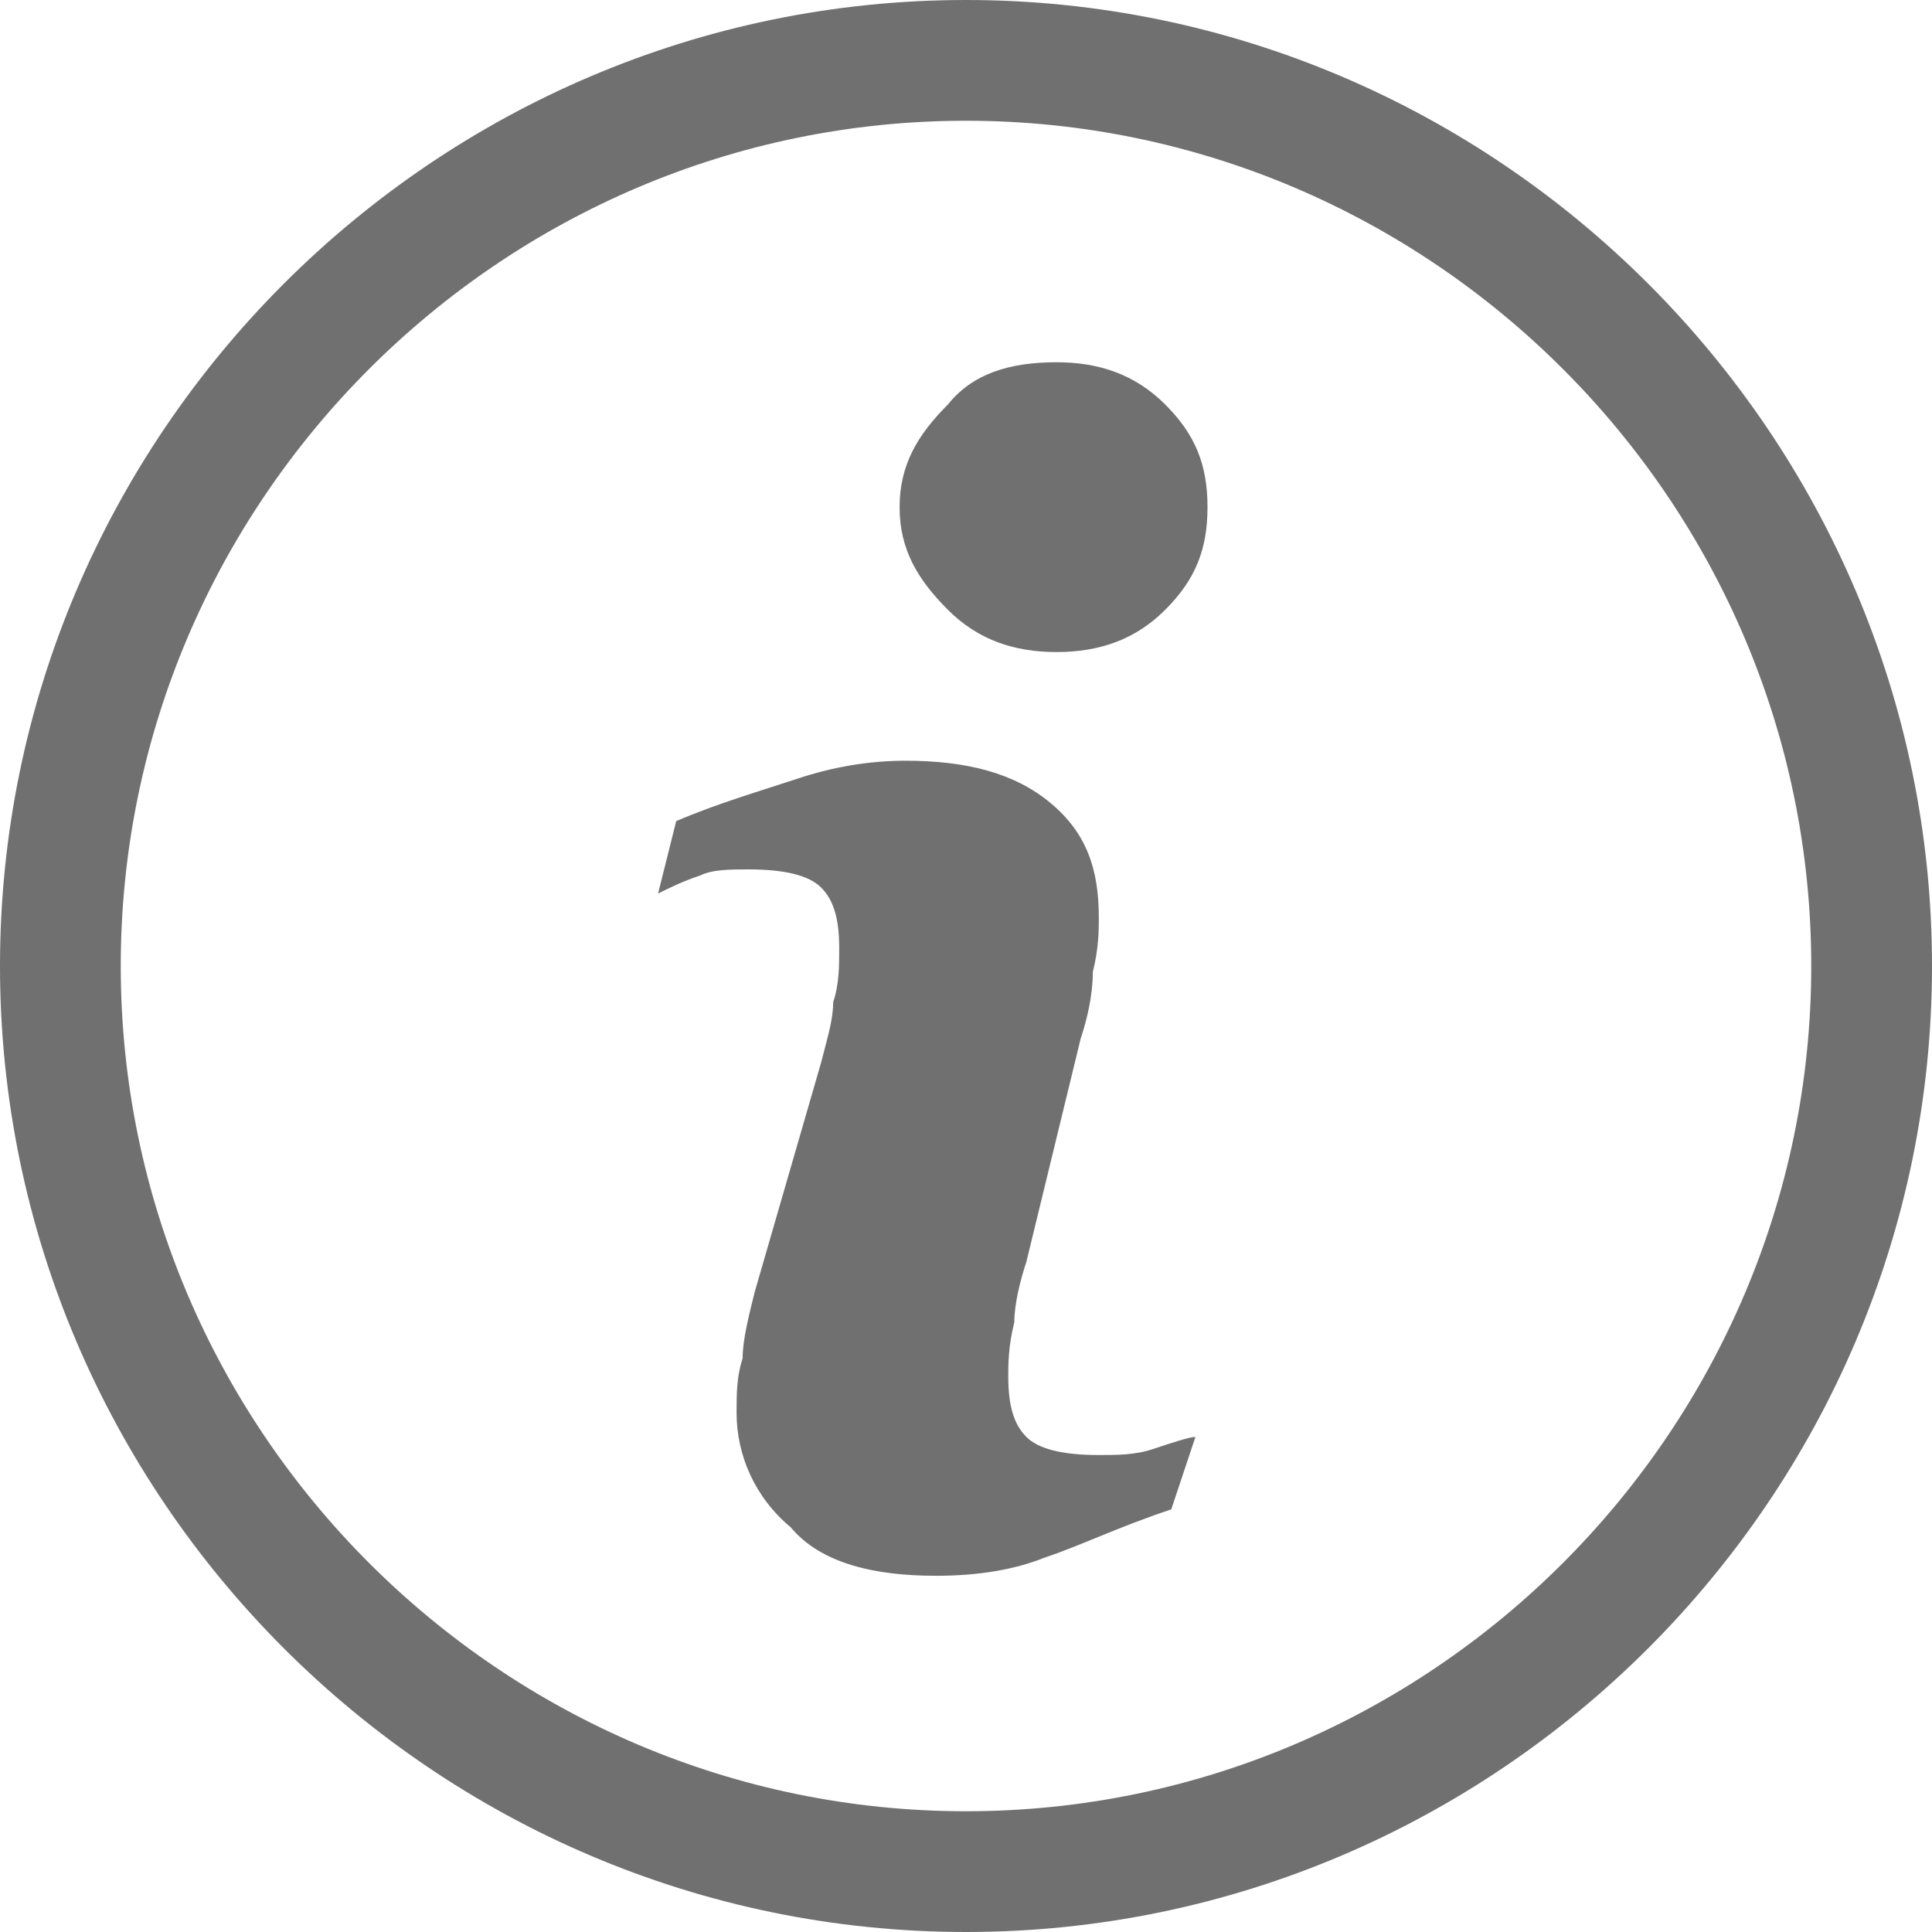
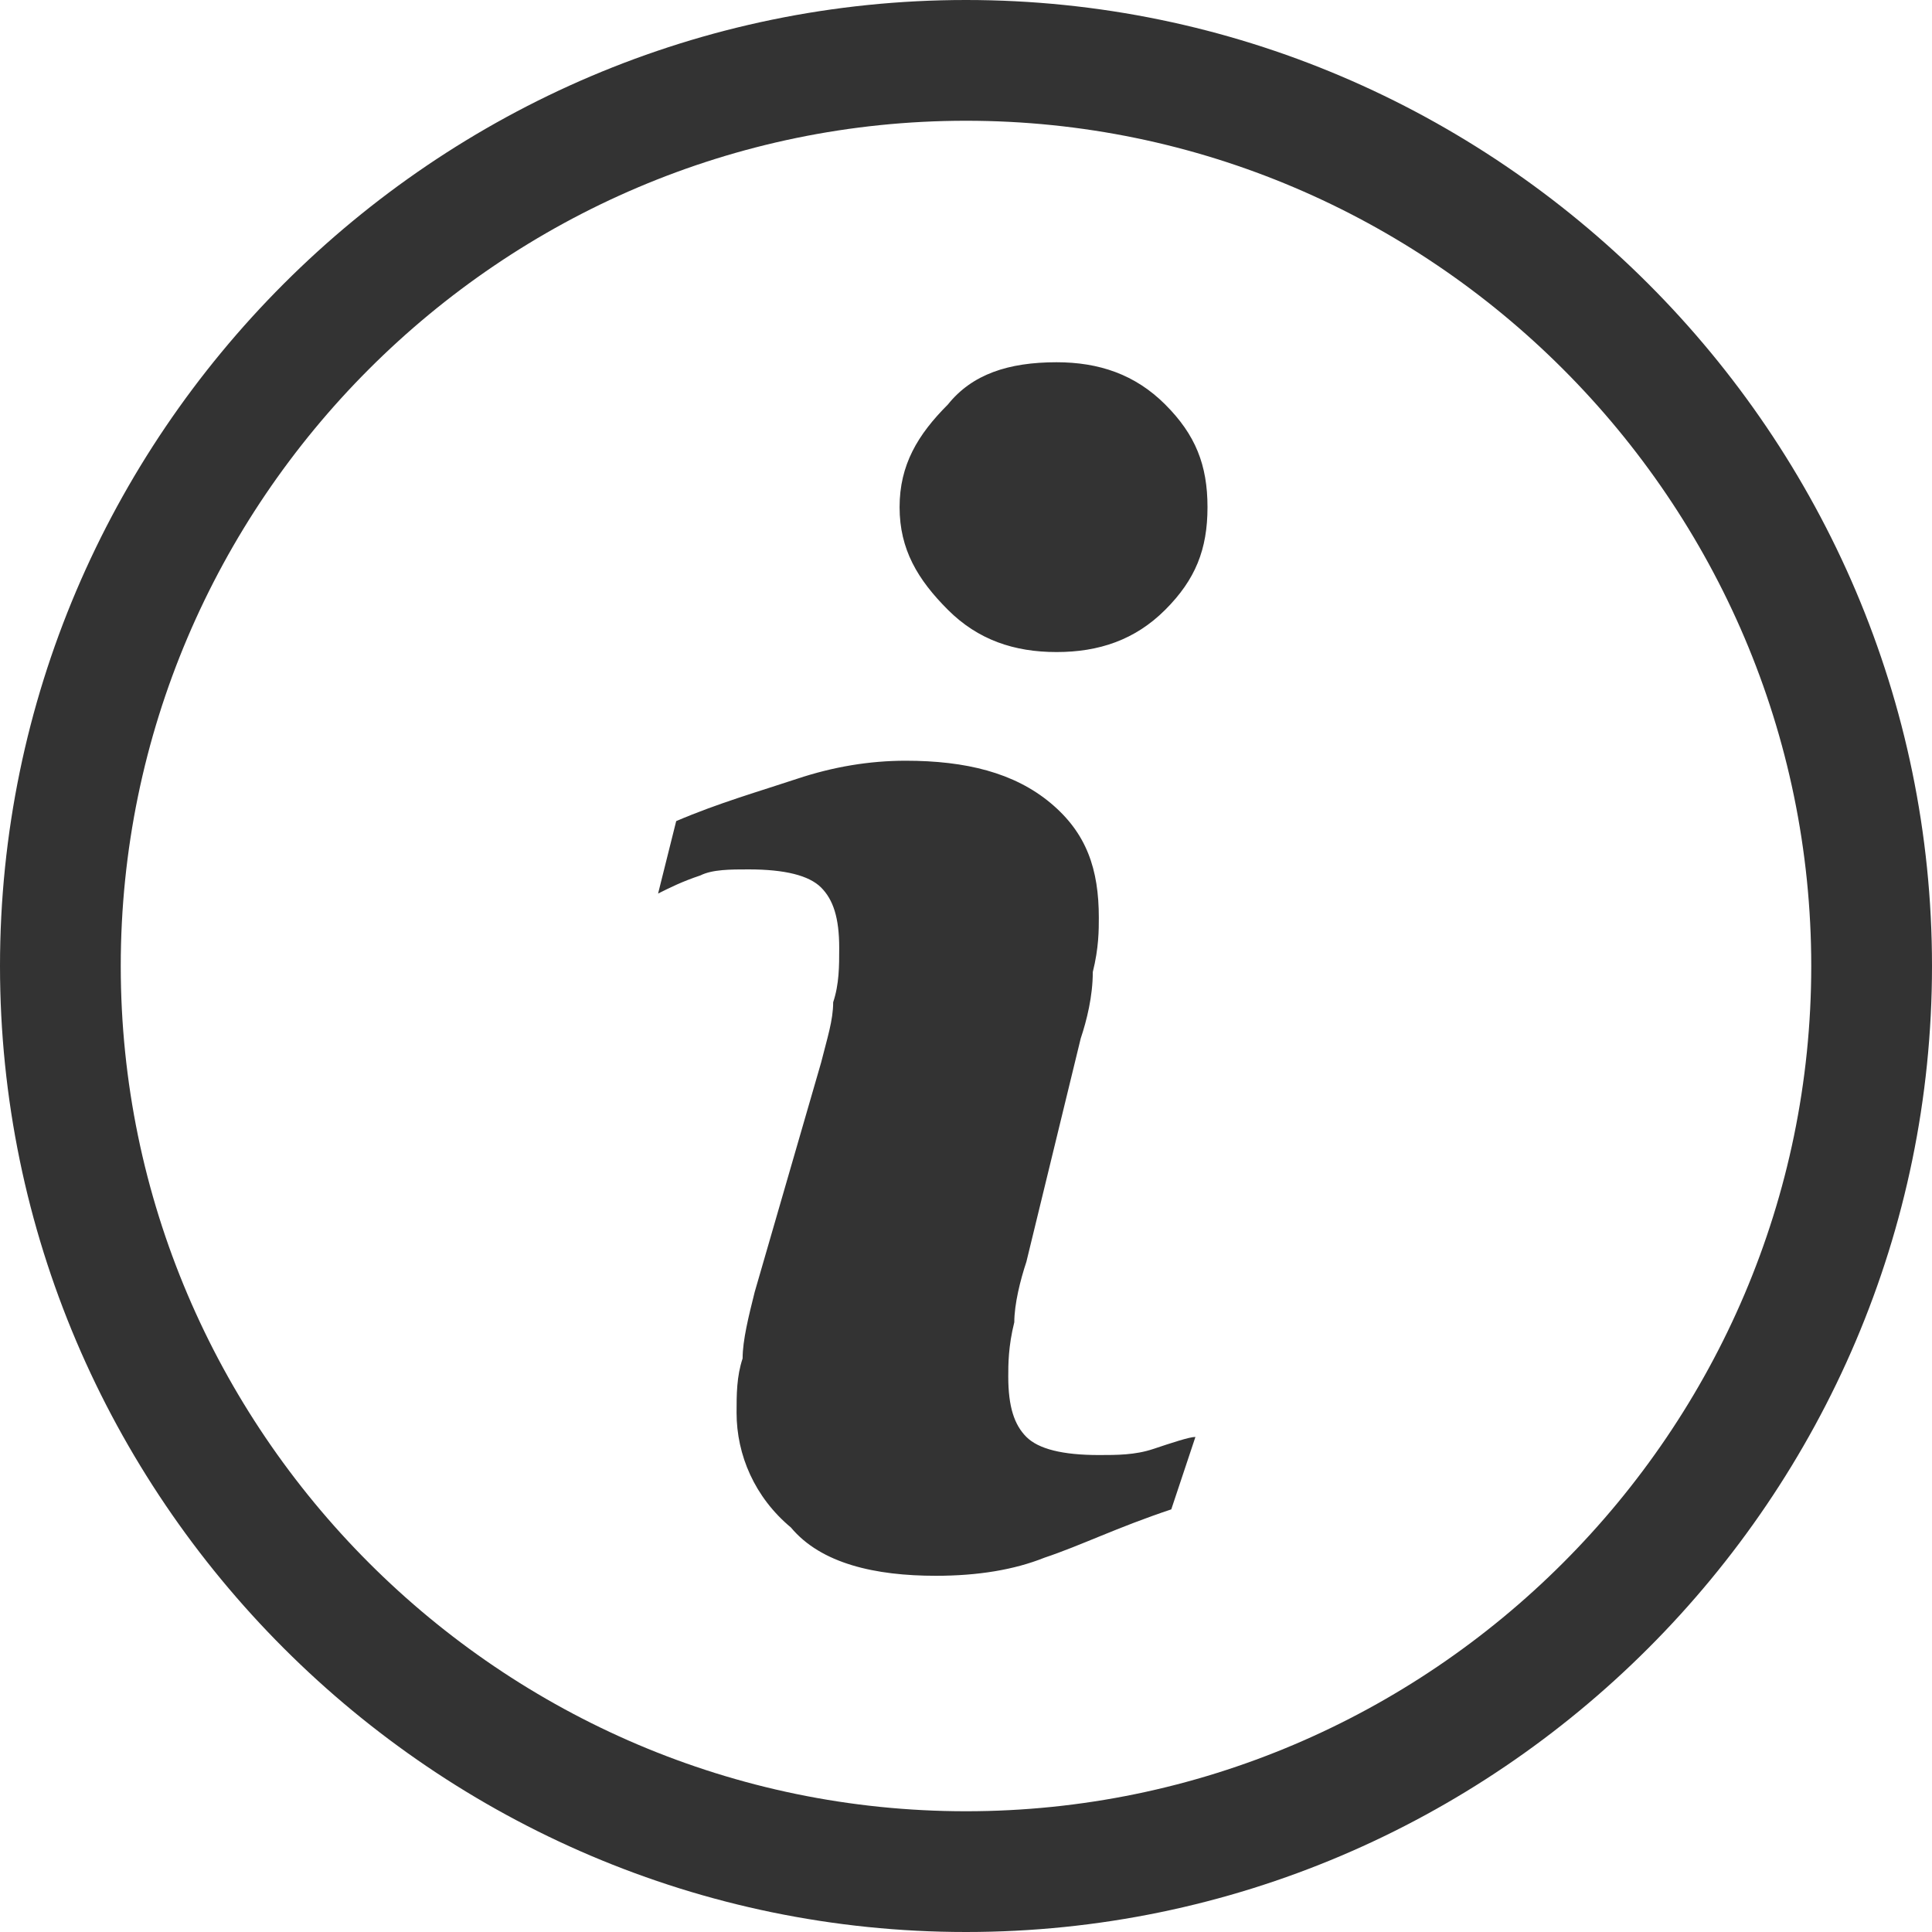
<svg xmlns="http://www.w3.org/2000/svg" version="1.1" width="32" height="32" viewBox="0 0 32 32">
-   <path fill="#707070" class="icons-background" d="M19.3 10.1c-0.5 0.5-1.1 0.7-1.8 0.7s-1.3-0.2-1.8-0.7c-0.5-0.5-0.8-1-0.8-1.7s0.3-1.2 0.8-1.7c0.4-0.5 1-0.7 1.8-0.7 0.7 0 1.3 0.2 1.8 0.7s0.7 1 0.7 1.7c0 0.7-0.2 1.2-0.7 1.7zM19.4 25c-0.9 0.3-1.5 0.6-2.1 0.8-0.5 0.2-1.1 0.3-1.8 0.3-1 0-1.9-0.2-2.4-0.8-0.6-0.5-0.9-1.2-0.9-1.9 0-0.3 0-0.6 0.1-0.9 0-0.3 0.1-0.7 0.2-1.1l1.1-3.8c0.1-0.4 0.2-0.7 0.2-1 0.1-0.3 0.1-0.6 0.1-0.9 0-0.5-0.1-0.8-0.3-1s-0.6-0.3-1.2-0.3c-0.3 0-0.6 0-0.8 0.1-0.3 0.1-0.5 0.2-0.7 0.3l0.3-1.2c0.7-0.3 1.4-0.5 2-0.7s1.2-0.3 1.8-0.3c1 0 1.8 0.2 2.4 0.7s0.8 1.1 0.8 1.9c0 0.2 0 0.5-0.1 0.9 0 0.4-0.1 0.8-0.2 1.1l-0.9 3.7c-0.1 0.3-0.2 0.7-0.2 1-0.1 0.4-0.1 0.7-0.1 0.9 0 0.5 0.1 0.8 0.3 1s0.6 0.3 1.2 0.3c0.3 0 0.6 0 0.9-0.1s0.6-0.2 0.7-0.2l-0.4 1.2zM32 16c0 8.8-7.2 16-16 16s-16-7.2-16-16 7.2-16 16-16 16 7.2 16 16zM16 2c-7.7 0-14 6.3-14 14s6.3 14 14 14 14-6.3 14-14-6.3-14-14-14z" />
+   <path fill="#333" class="icons-background" d="M19.3 10.1c-0.5 0.5-1.1 0.7-1.8 0.7s-1.3-0.2-1.8-0.7c-0.5-0.5-0.8-1-0.8-1.7s0.3-1.2 0.8-1.7c0.4-0.5 1-0.7 1.8-0.7 0.7 0 1.3 0.2 1.8 0.7s0.7 1 0.7 1.7c0 0.7-0.2 1.2-0.7 1.7zM19.4 25c-0.9 0.3-1.5 0.6-2.1 0.8-0.5 0.2-1.1 0.3-1.8 0.3-1 0-1.9-0.2-2.4-0.8-0.6-0.5-0.9-1.2-0.9-1.9 0-0.3 0-0.6 0.1-0.9 0-0.3 0.1-0.7 0.2-1.1l1.1-3.8c0.1-0.4 0.2-0.7 0.2-1 0.1-0.3 0.1-0.6 0.1-0.9 0-0.5-0.1-0.8-0.3-1s-0.6-0.3-1.2-0.3c-0.3 0-0.6 0-0.8 0.1-0.3 0.1-0.5 0.2-0.7 0.3l0.3-1.2c0.7-0.3 1.4-0.5 2-0.7s1.2-0.3 1.8-0.3c1 0 1.8 0.2 2.4 0.7s0.8 1.1 0.8 1.9c0 0.2 0 0.5-0.1 0.9 0 0.4-0.1 0.8-0.2 1.1l-0.9 3.7c-0.1 0.3-0.2 0.7-0.2 1-0.1 0.4-0.1 0.7-0.1 0.9 0 0.5 0.1 0.8 0.3 1s0.6 0.3 1.2 0.3c0.3 0 0.6 0 0.9-0.1s0.6-0.2 0.7-0.2l-0.4 1.2zM32 16c0 8.8-7.2 16-16 16s-16-7.2-16-16 7.2-16 16-16 16 7.2 16 16zM16 2c-7.7 0-14 6.3-14 14s6.3 14 14 14 14-6.3 14-14-6.3-14-14-14z" />
</svg>
